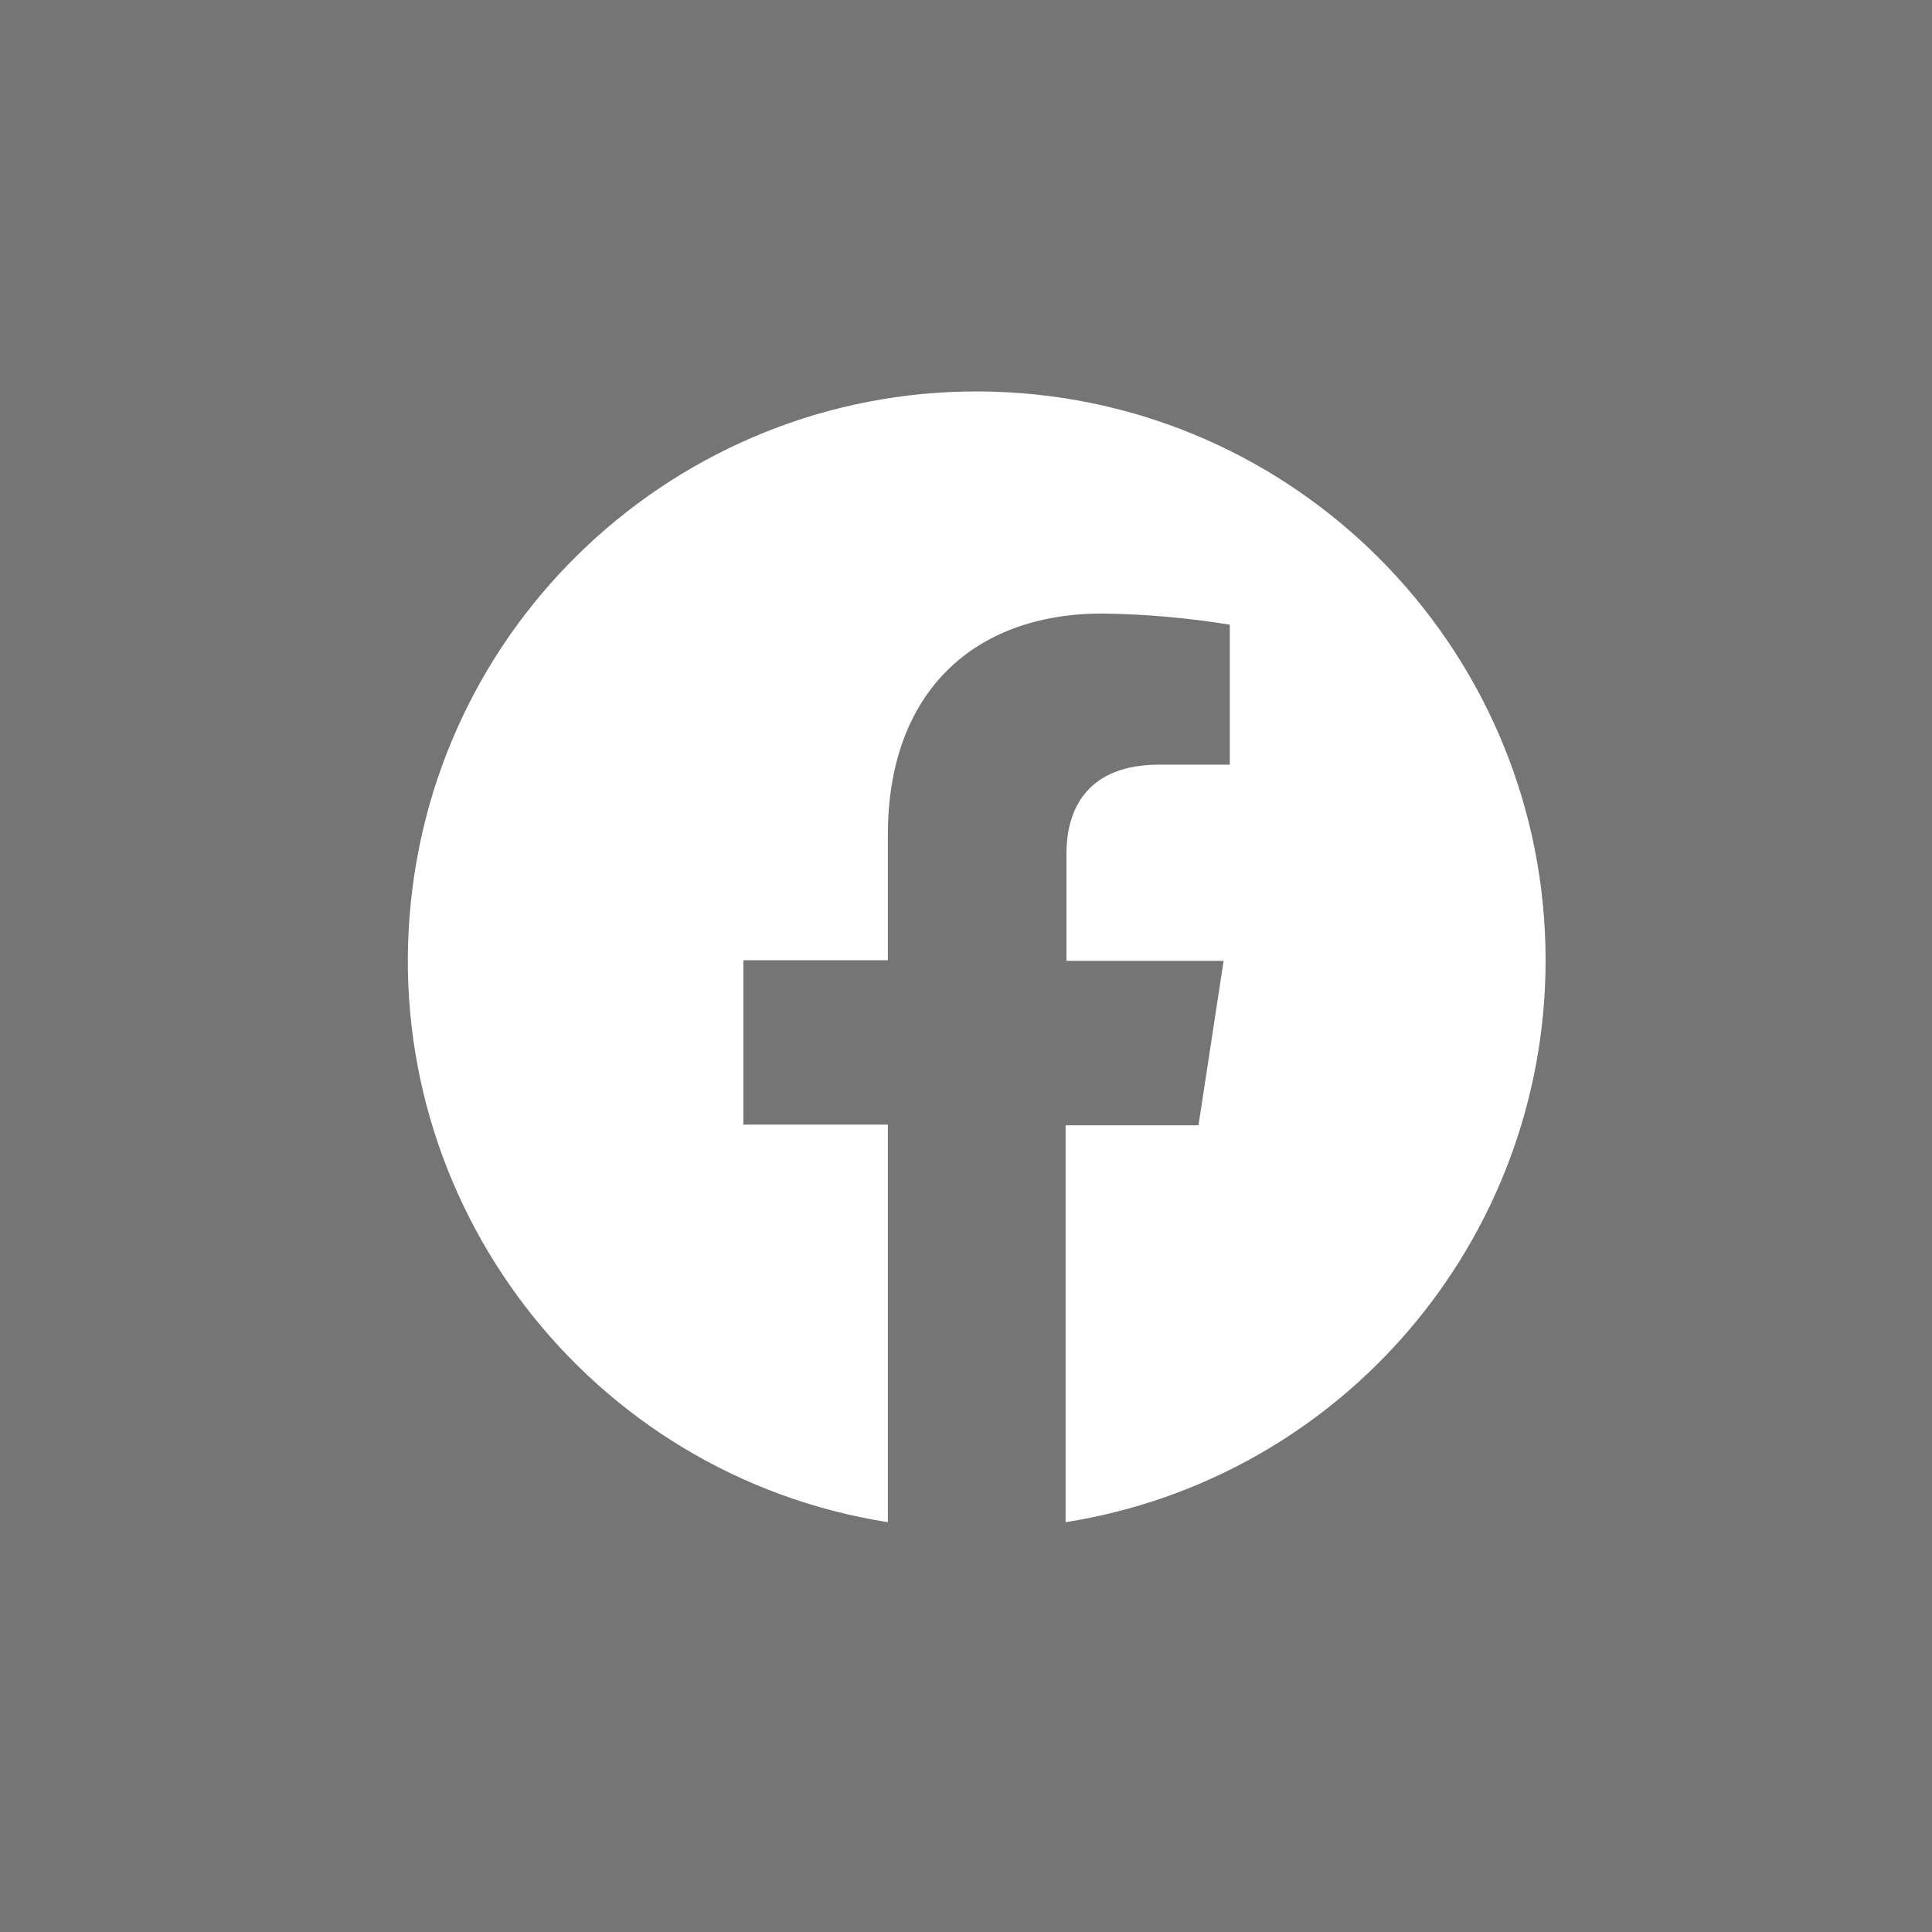
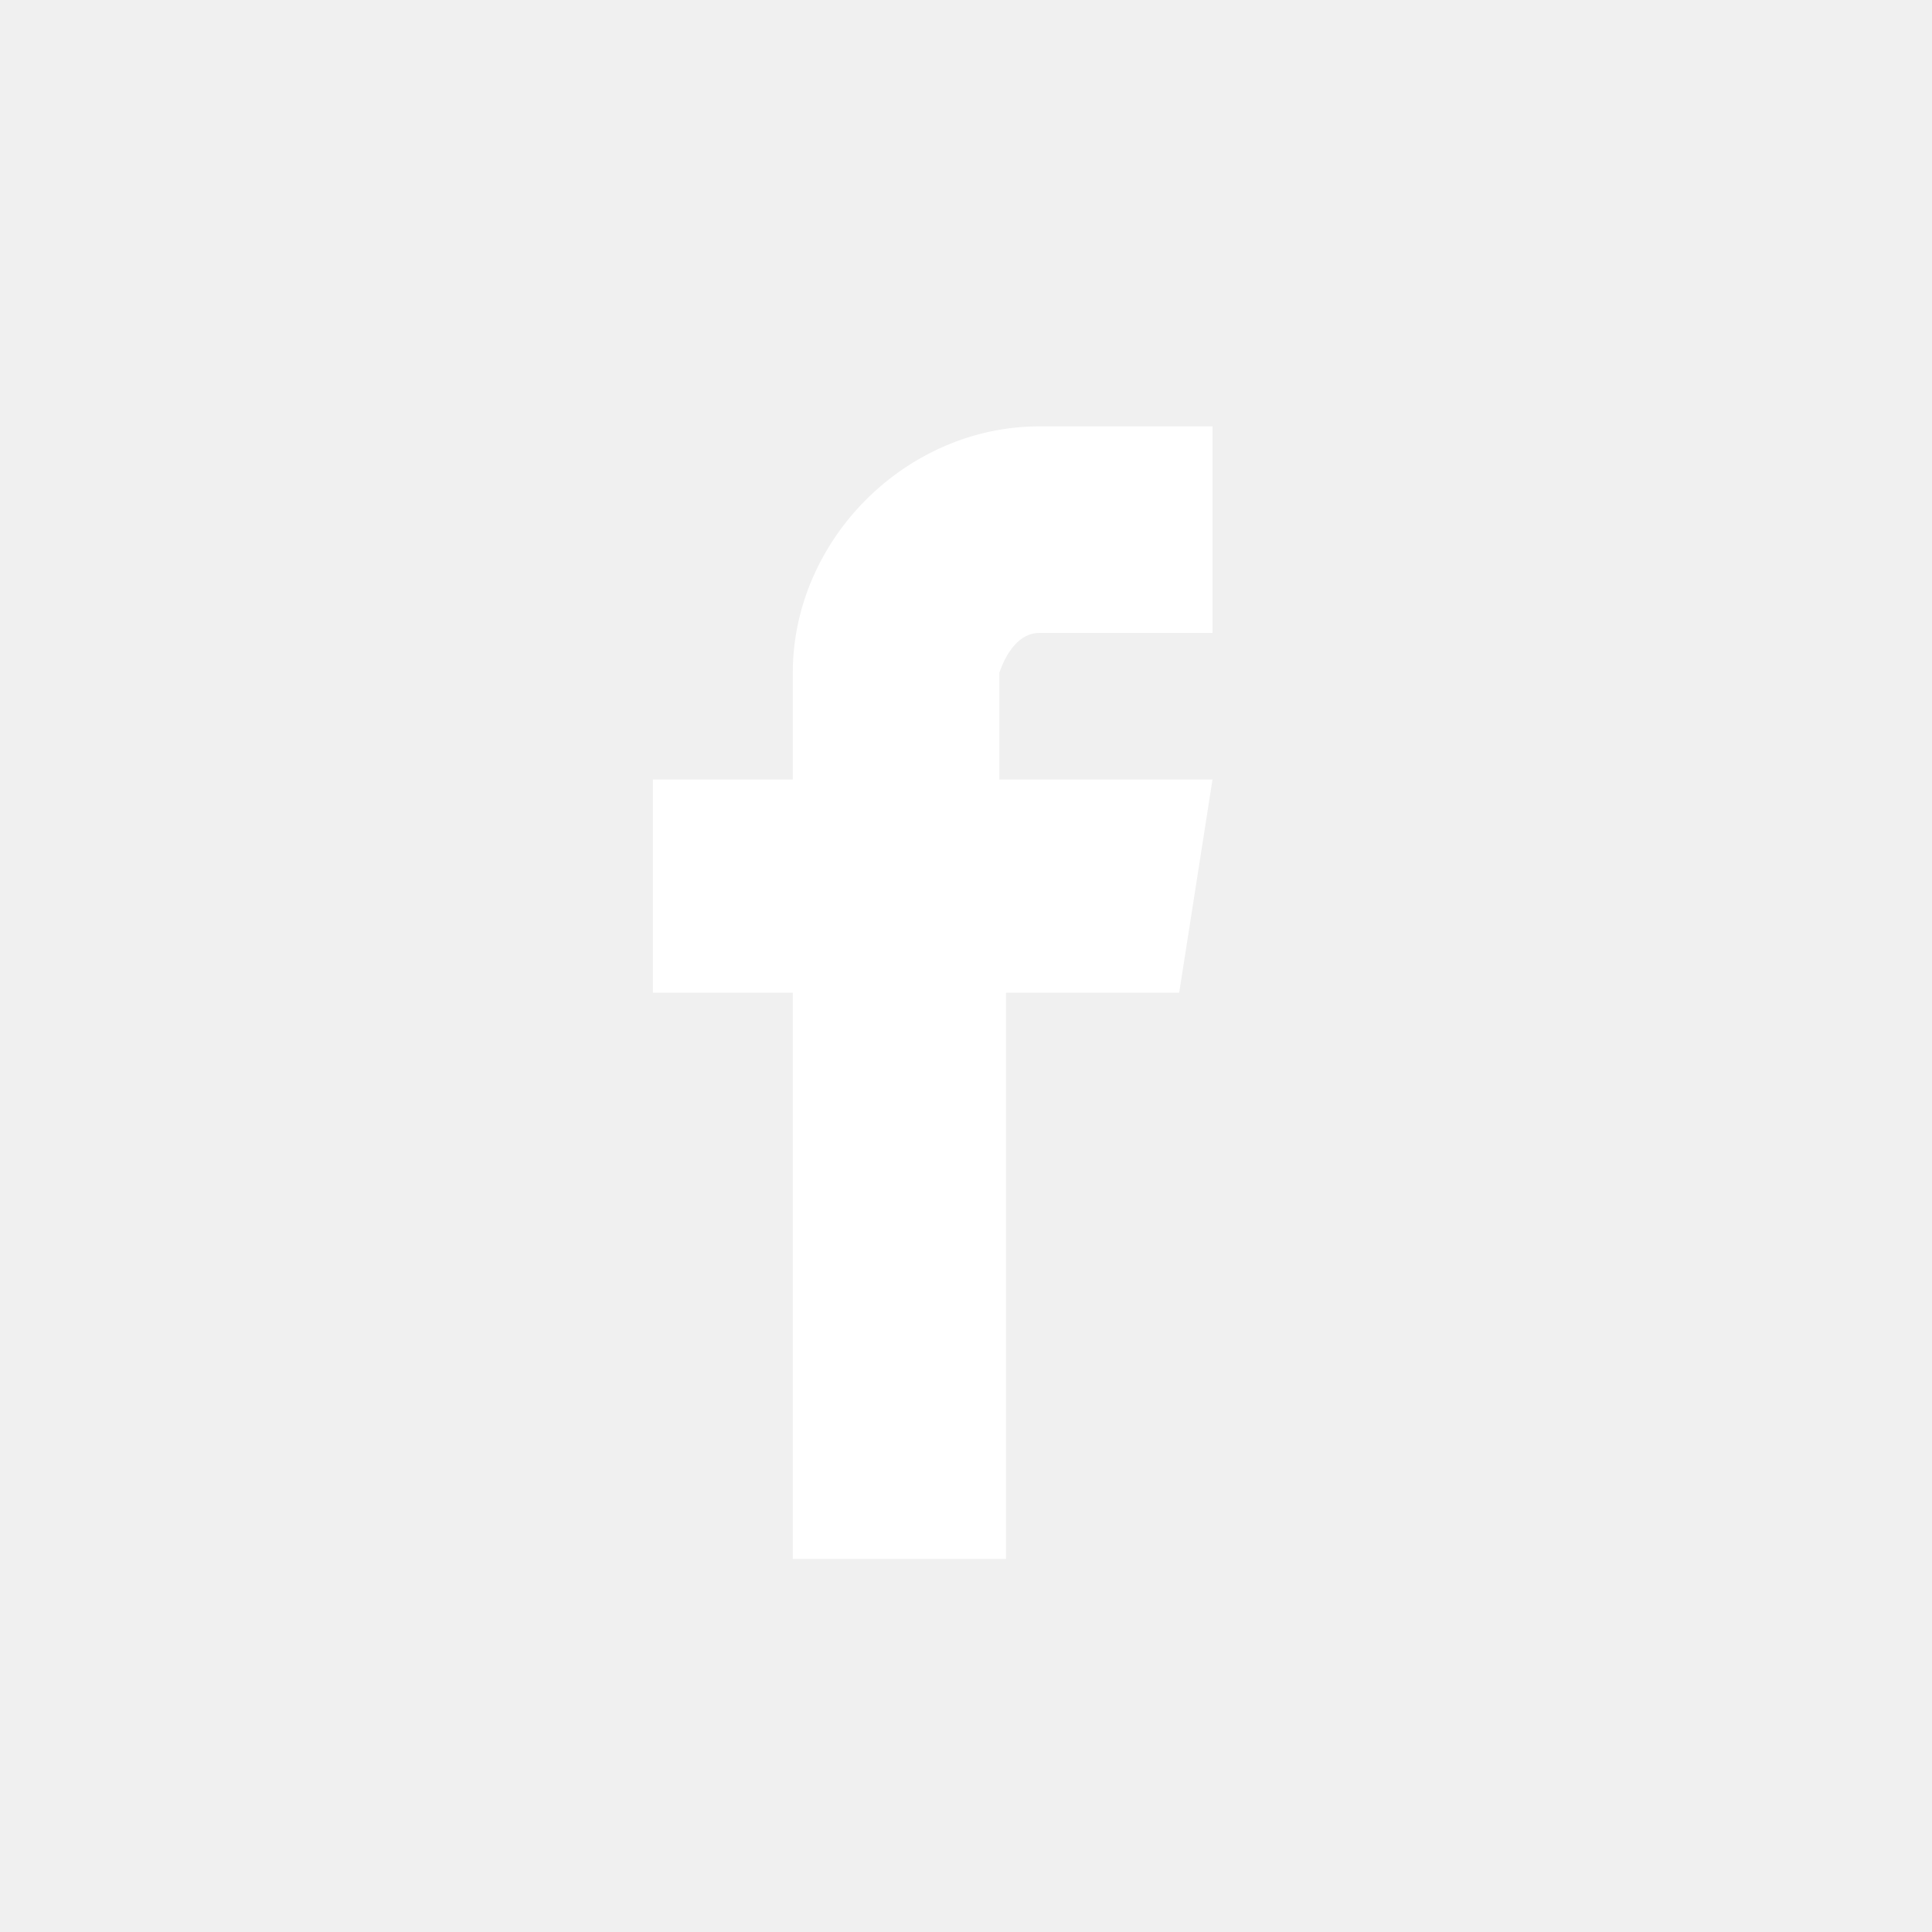
- <svg xmlns="http://www.w3.org/2000/svg" width="90" height="90">
-   <rect width="90" height="90" fill="#757575" />
-   <path d="M72 44.73a26.5 26.5 0 10-30.64 26.18V52.39h-6.73v-7.66h6.73v-5.84c0-6.64 4-10.31 10-10.31a40.51 40.51 0 015.93.52v6.52H54c-3.29 0-4.32 2-4.32 4.14v5H57l-1.17 7.66h-6.19v18.49A26.51 26.51 0 0072 44.73z" fill="#fff" />
+ <svg xmlns="http://www.w3.org/2000/svg" viewBox="0 0 32 32" fill="#fff">
+   <path d="M17.214 10.483h2.869v-3.421h-2.869c-2.207 0-4.083 1.876-4.083 4.083v1.766h-2.317v3.531h2.317v9.379h3.531v-9.379h2.869l0.552-3.531h-3.531v-1.766c0.11-0.331 0.331-0.662 0.662-0.662z" />
</svg>
